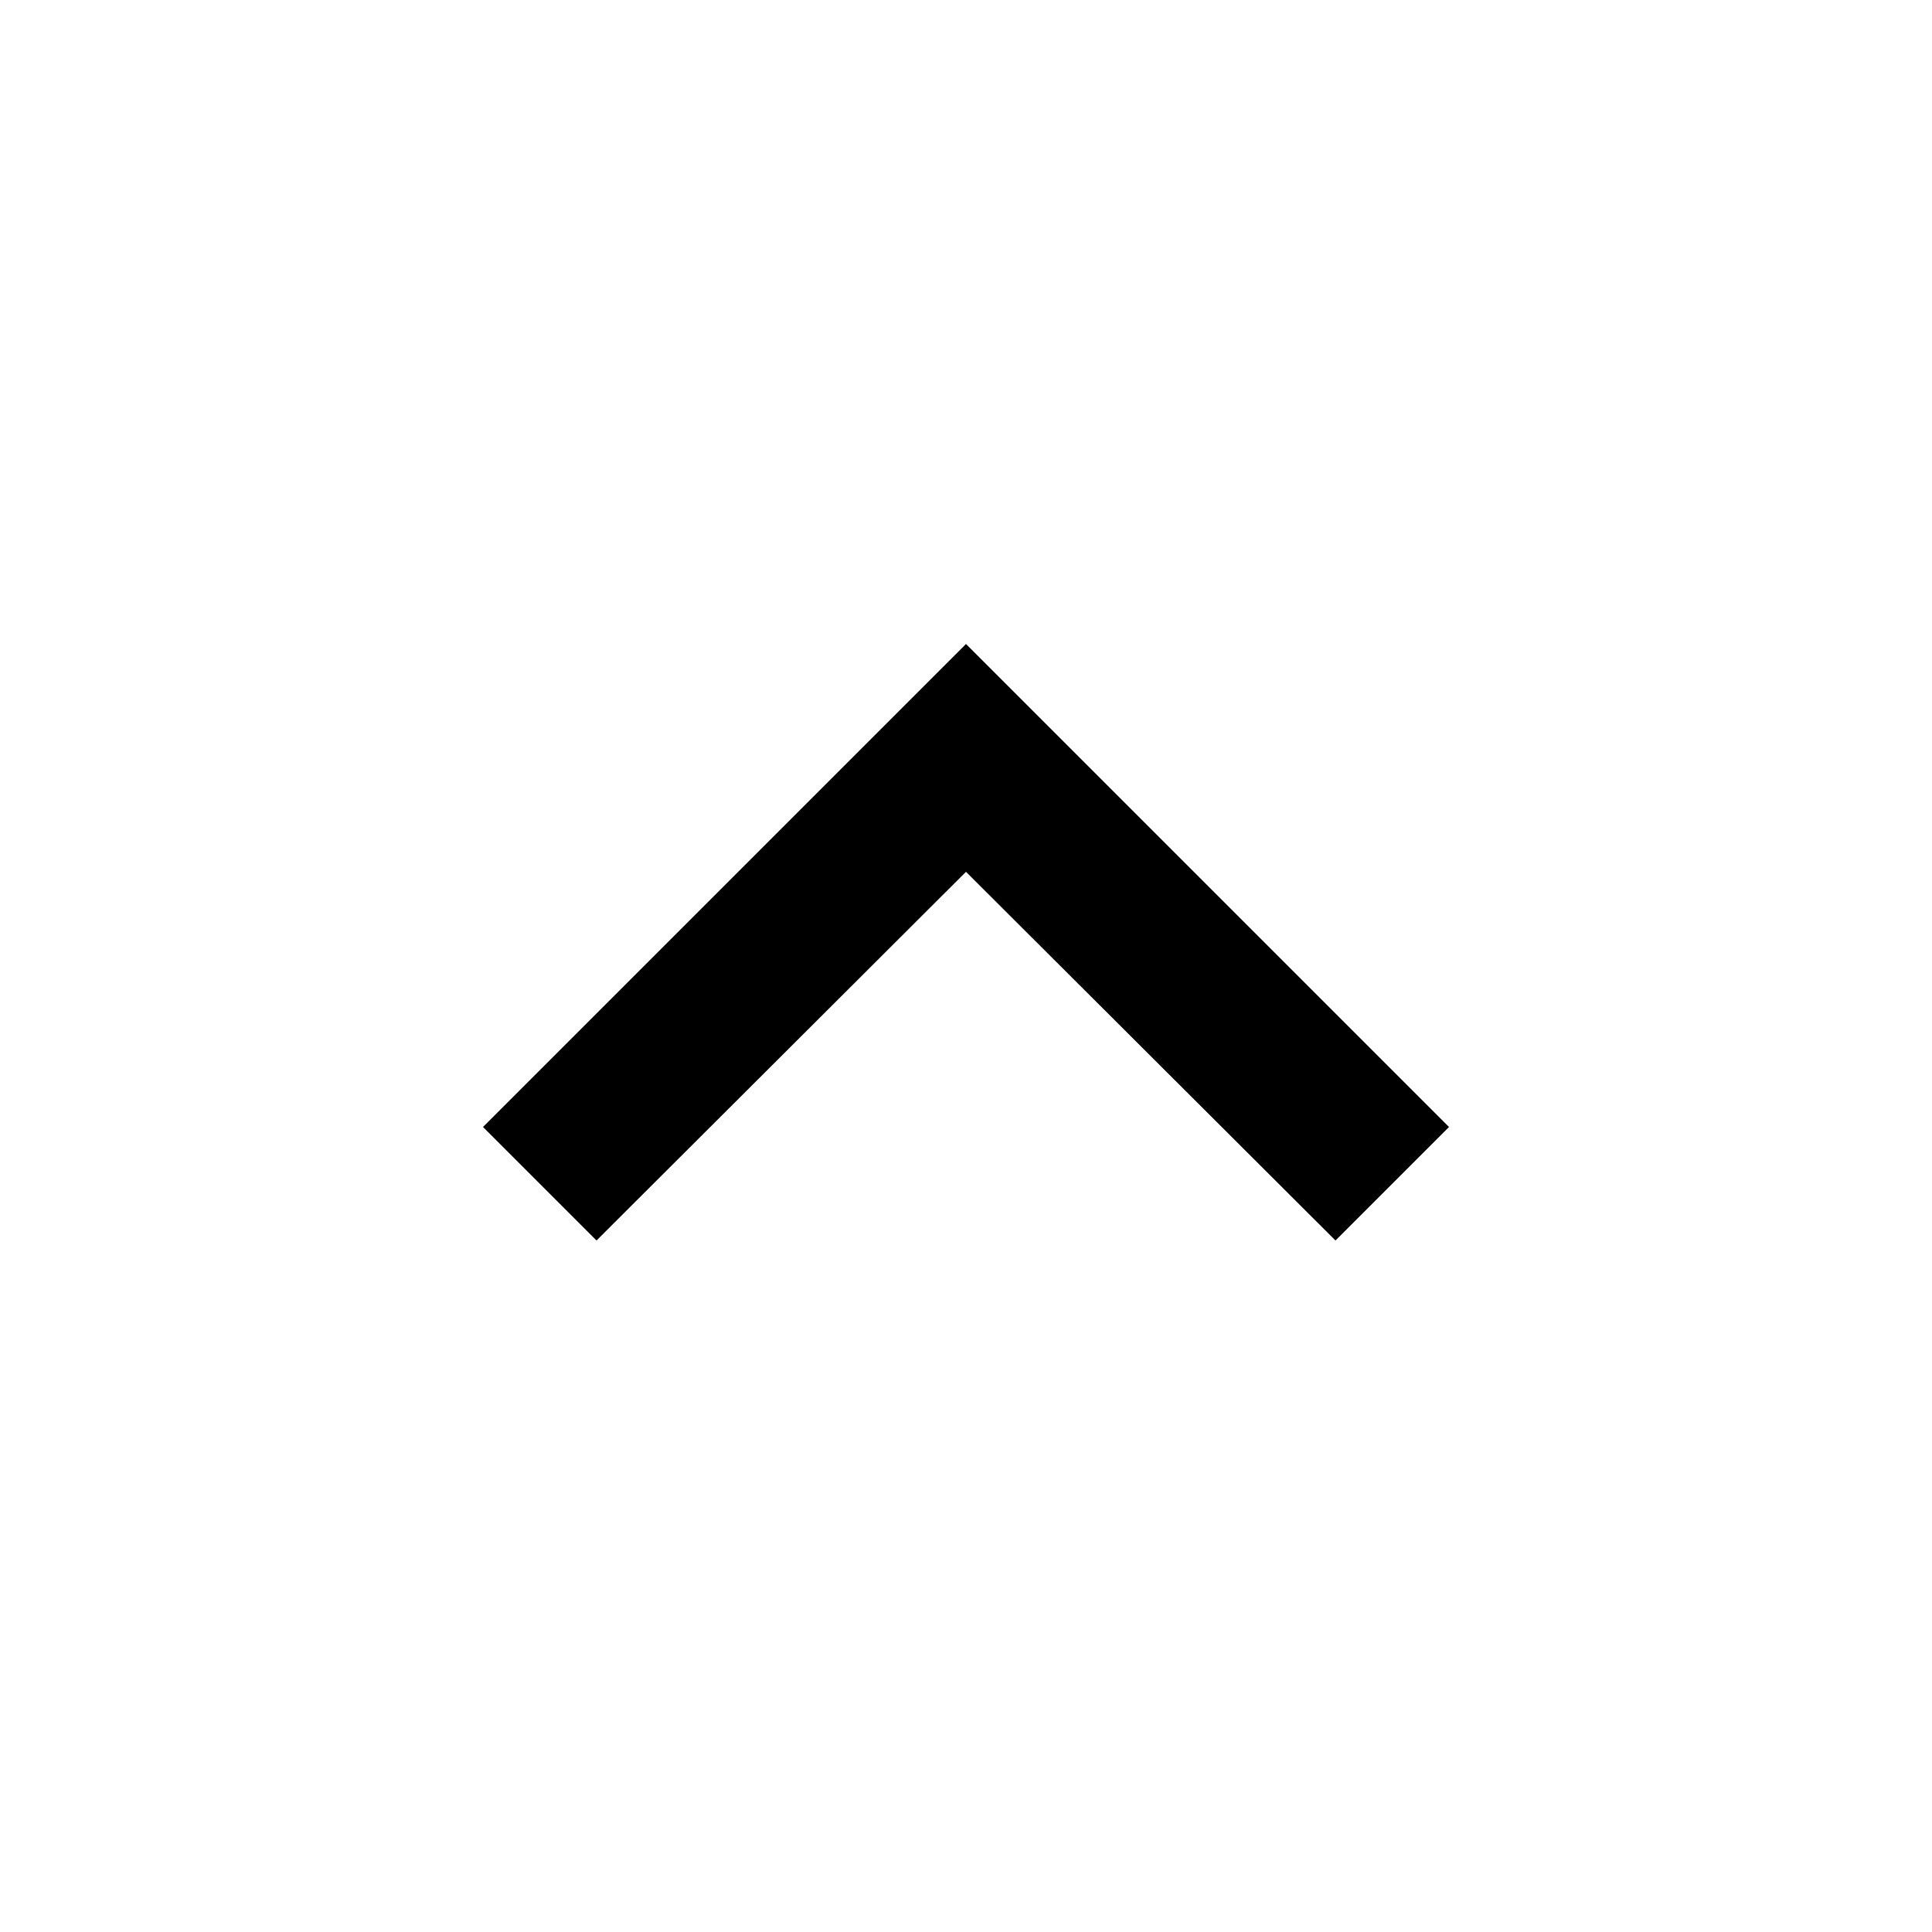
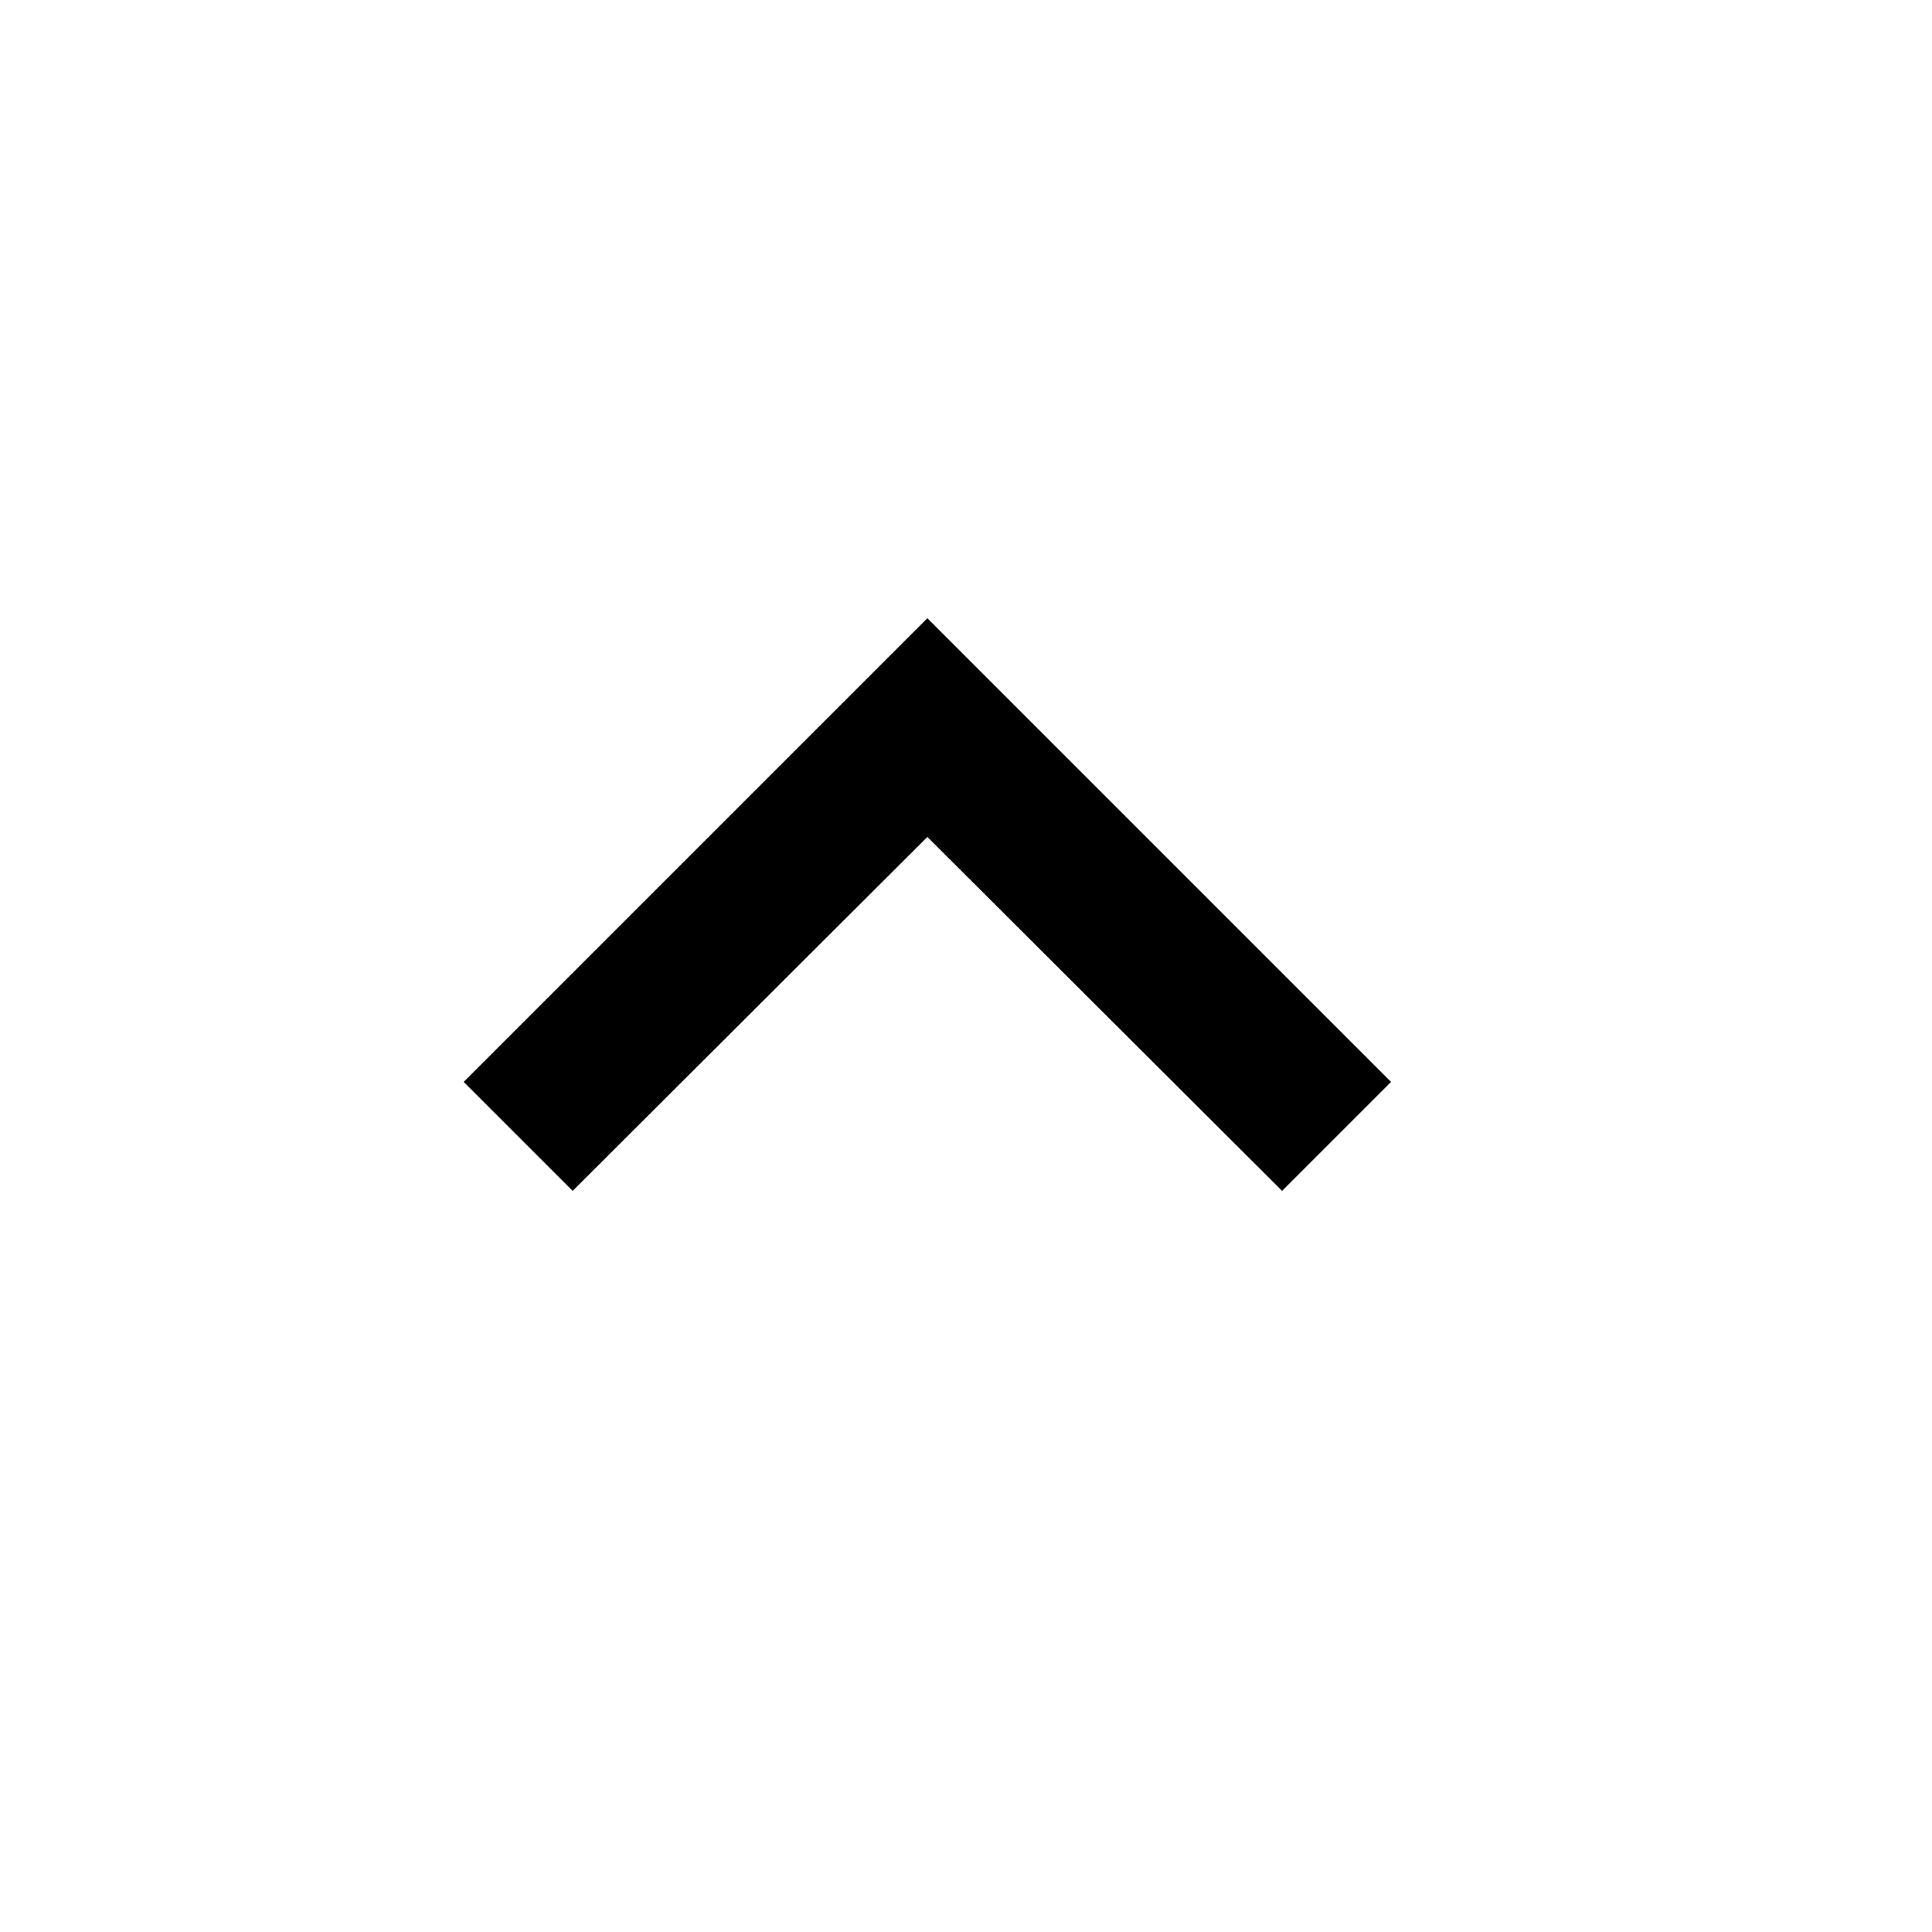
- <svg class="MuiSvgIcon-root MuiSvgIcon-fontSizeMedium css-17slstj-MuiSvgIcon-root" focusable="false" aria-hidden="true" viewBox="0 0 24 24" data-testid="KeyboardArrowUpIcon">
+ <svg class="MuiSvgIcon-root MuiSvgIcon-fontSizeMedium css-17slstj-MuiSvgIcon-root" focusable="false" aria-hidden="true" viewBox="0 0 25 25" width="24" height="24" data-testid="KeyboardArrowUpIcon">
  <path d="M7.41 15.41 12 10.83l4.59 4.58L18 14l-6-6-6 6z" />
</svg>
